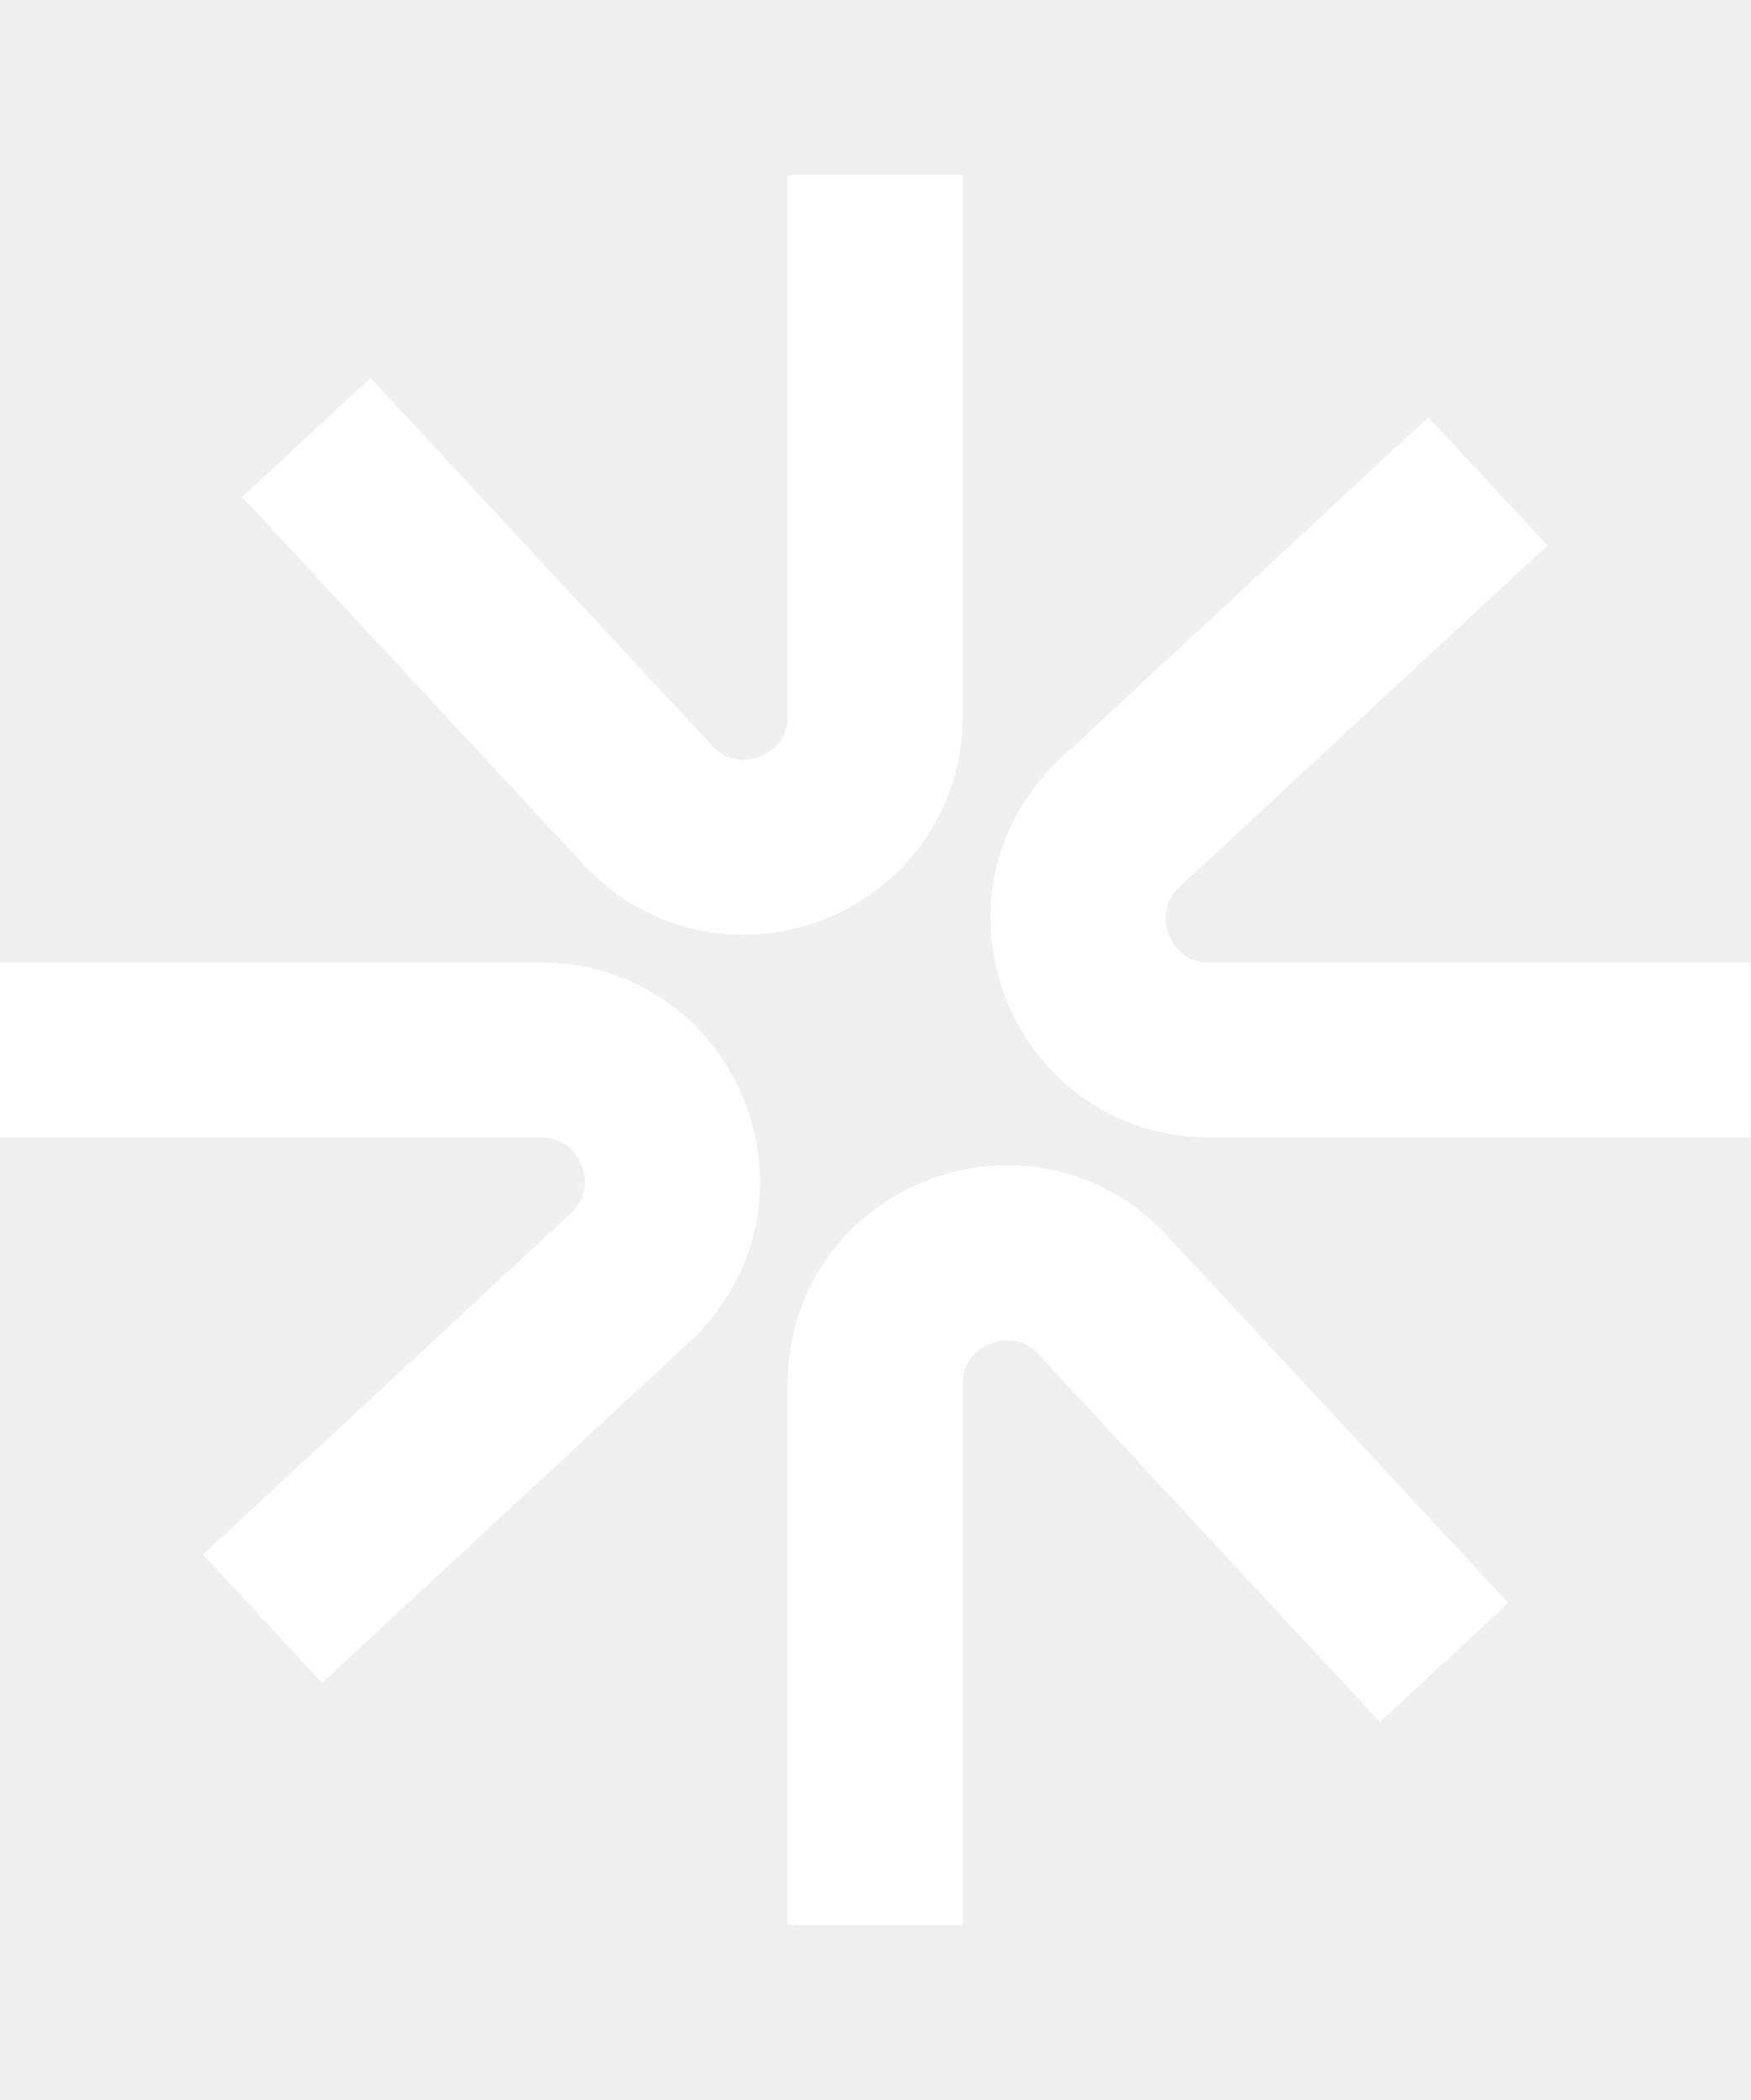
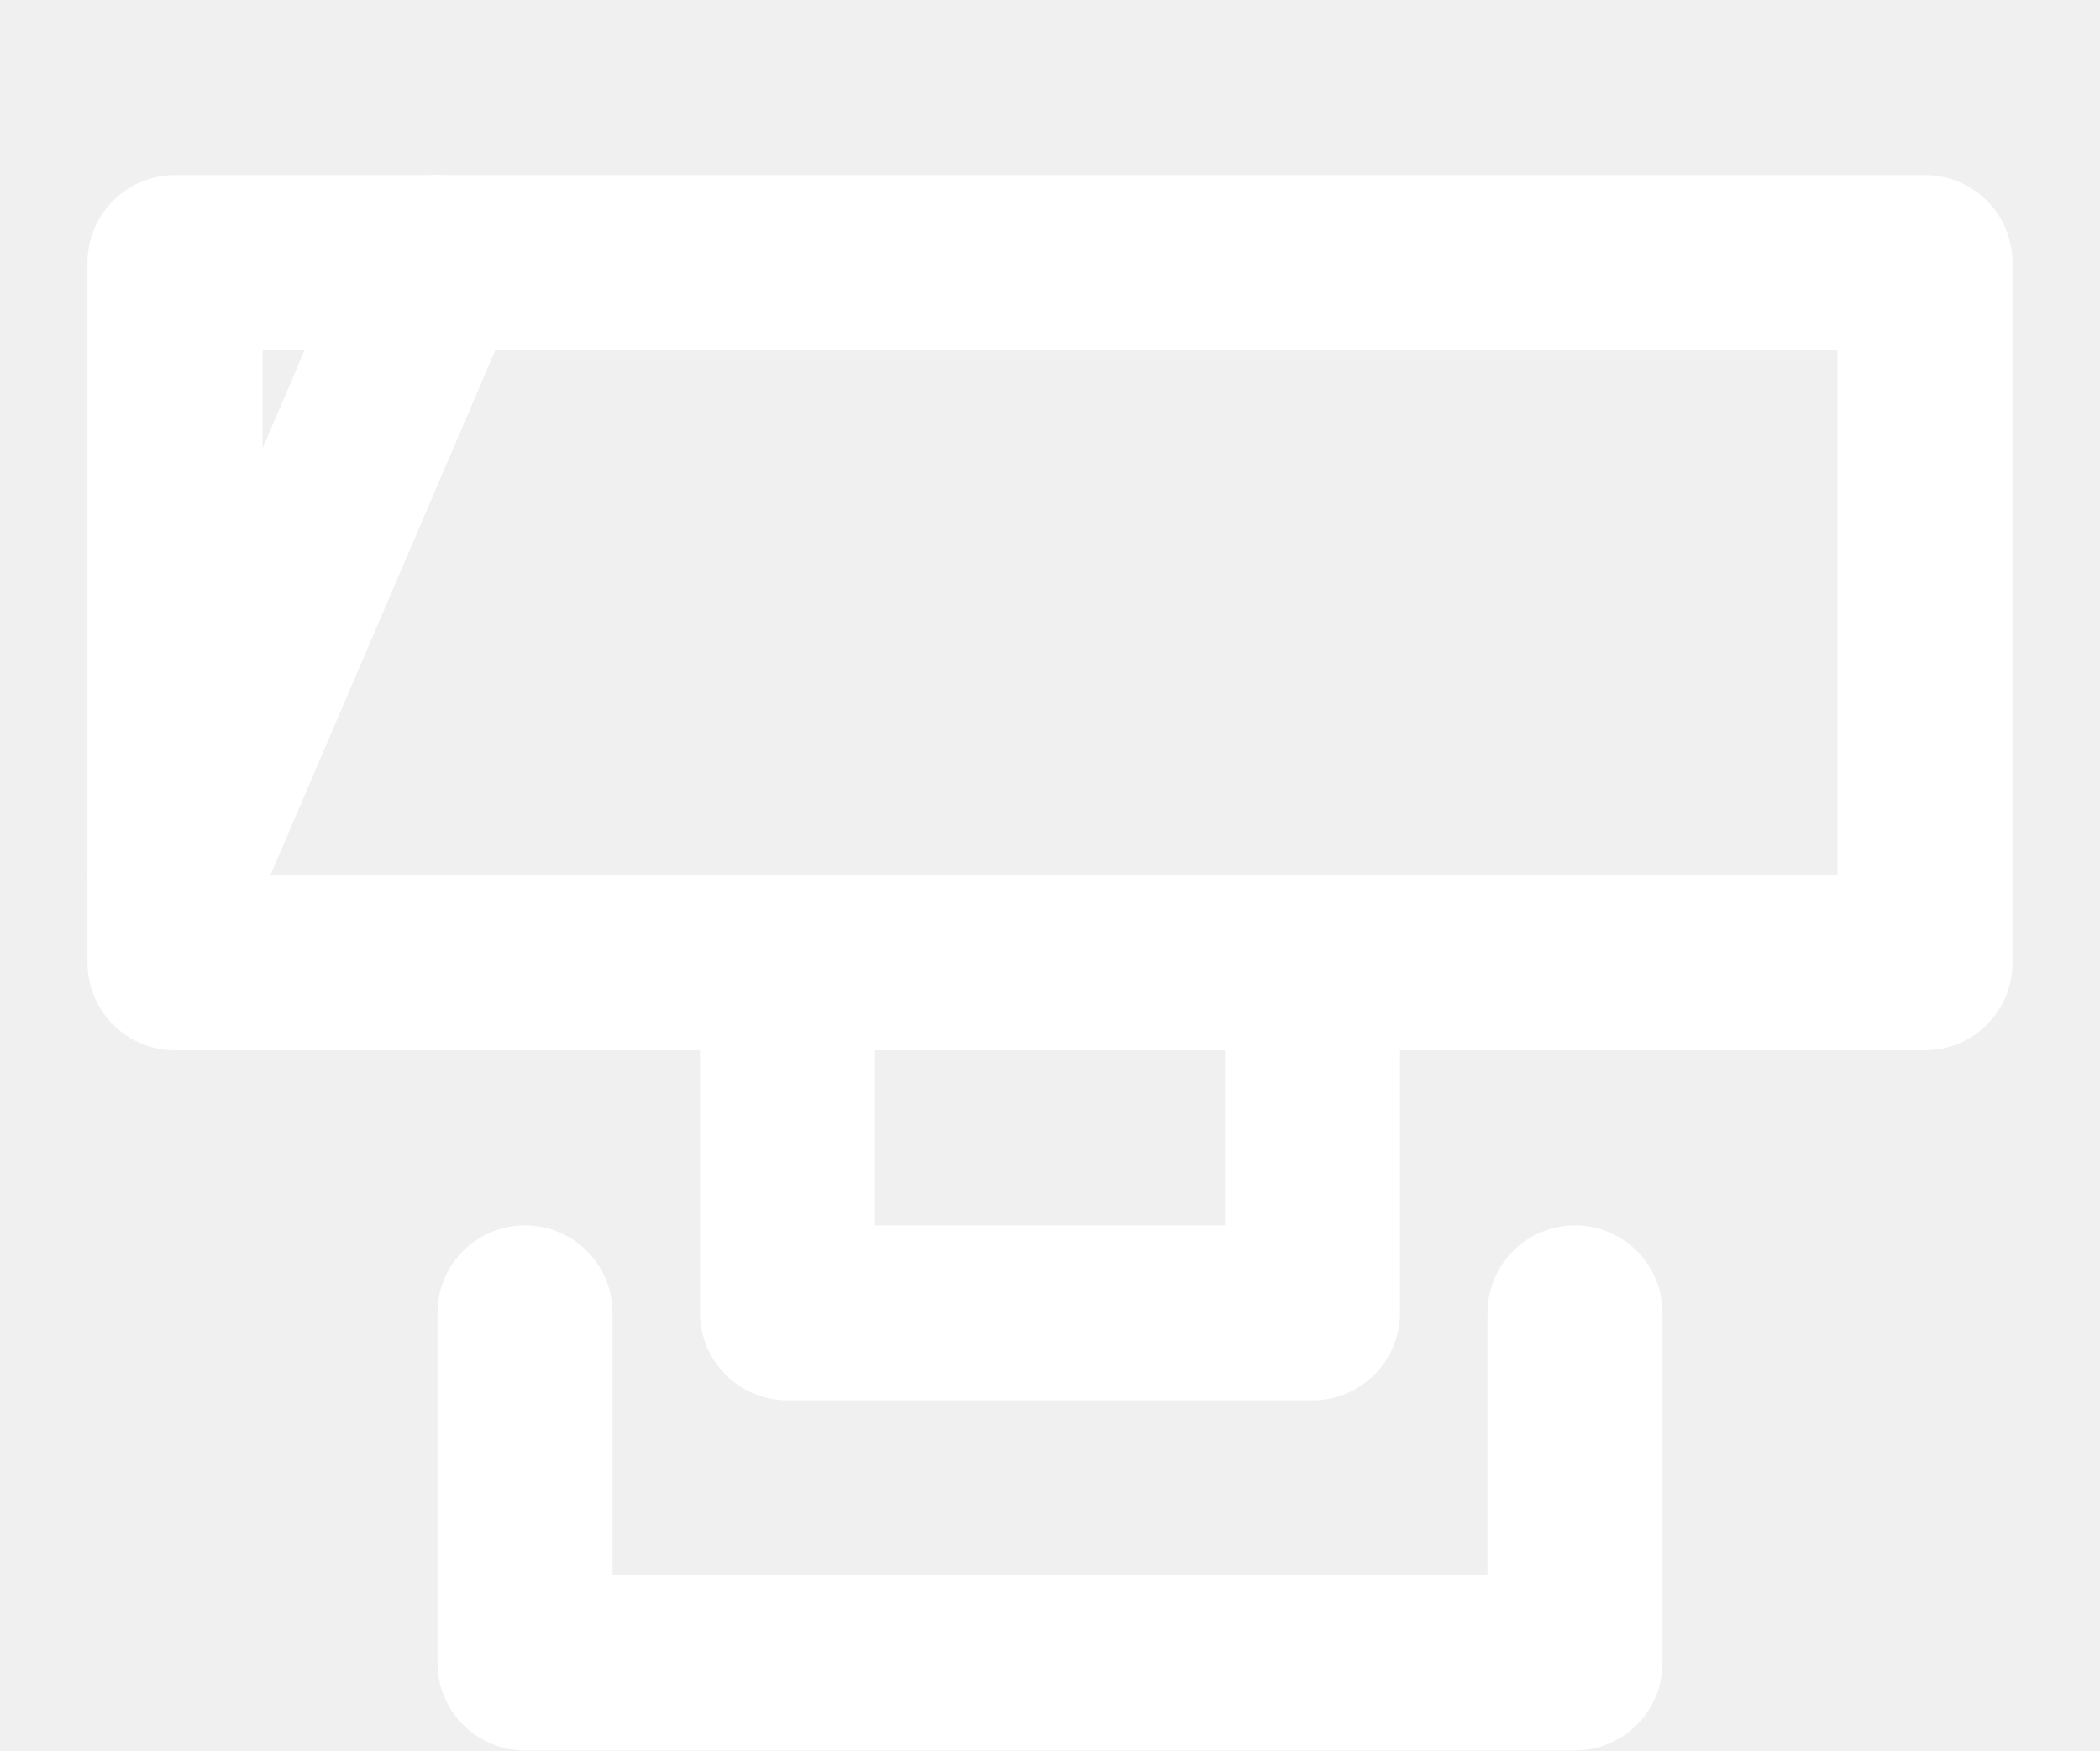
- <svg xmlns="http://www.w3.org/2000/svg" width="40" height="48" viewBox="0 0 40 48" fill="none">
-   <path d="M20 4V16.36C20 19.087 16.657 20.4 14.802 18.402L7 10M40 24H27.64C24.913 24 23.6 20.657 25.598 18.802L34 11M20 44V31.64C20 28.913 23.343 27.6 25.198 29.598L33 38M0 24L12.36 24C15.087 24 16.4 27.343 14.402 29.198L6 37" stroke="white" stroke-width="4" />
+ <svg xmlns="http://www.w3.org/2000/svg" width="48" height="40" viewBox="0 0 48 40" fill="none">
+   <path d="M4 20 L10 6 L44 6 L44 22 L4 22 Z" stroke="white" stroke-width="4" stroke-linejoin="round" stroke-linecap="round" />
+   <path d="M4 6 L10 6 L4 20 Z" stroke="white" stroke-width="4" stroke-linejoin="round" stroke-linecap="round" />
+   <path d="M18 22 L18 30 L30 30 L30 22" stroke="white" stroke-width="4" stroke-linejoin="round" stroke-linecap="round" />
+   <path d="M12 30 L12 38 L36 38 L36 30" stroke="white" stroke-width="4" stroke-linejoin="round" stroke-linecap="round" />
</svg>
